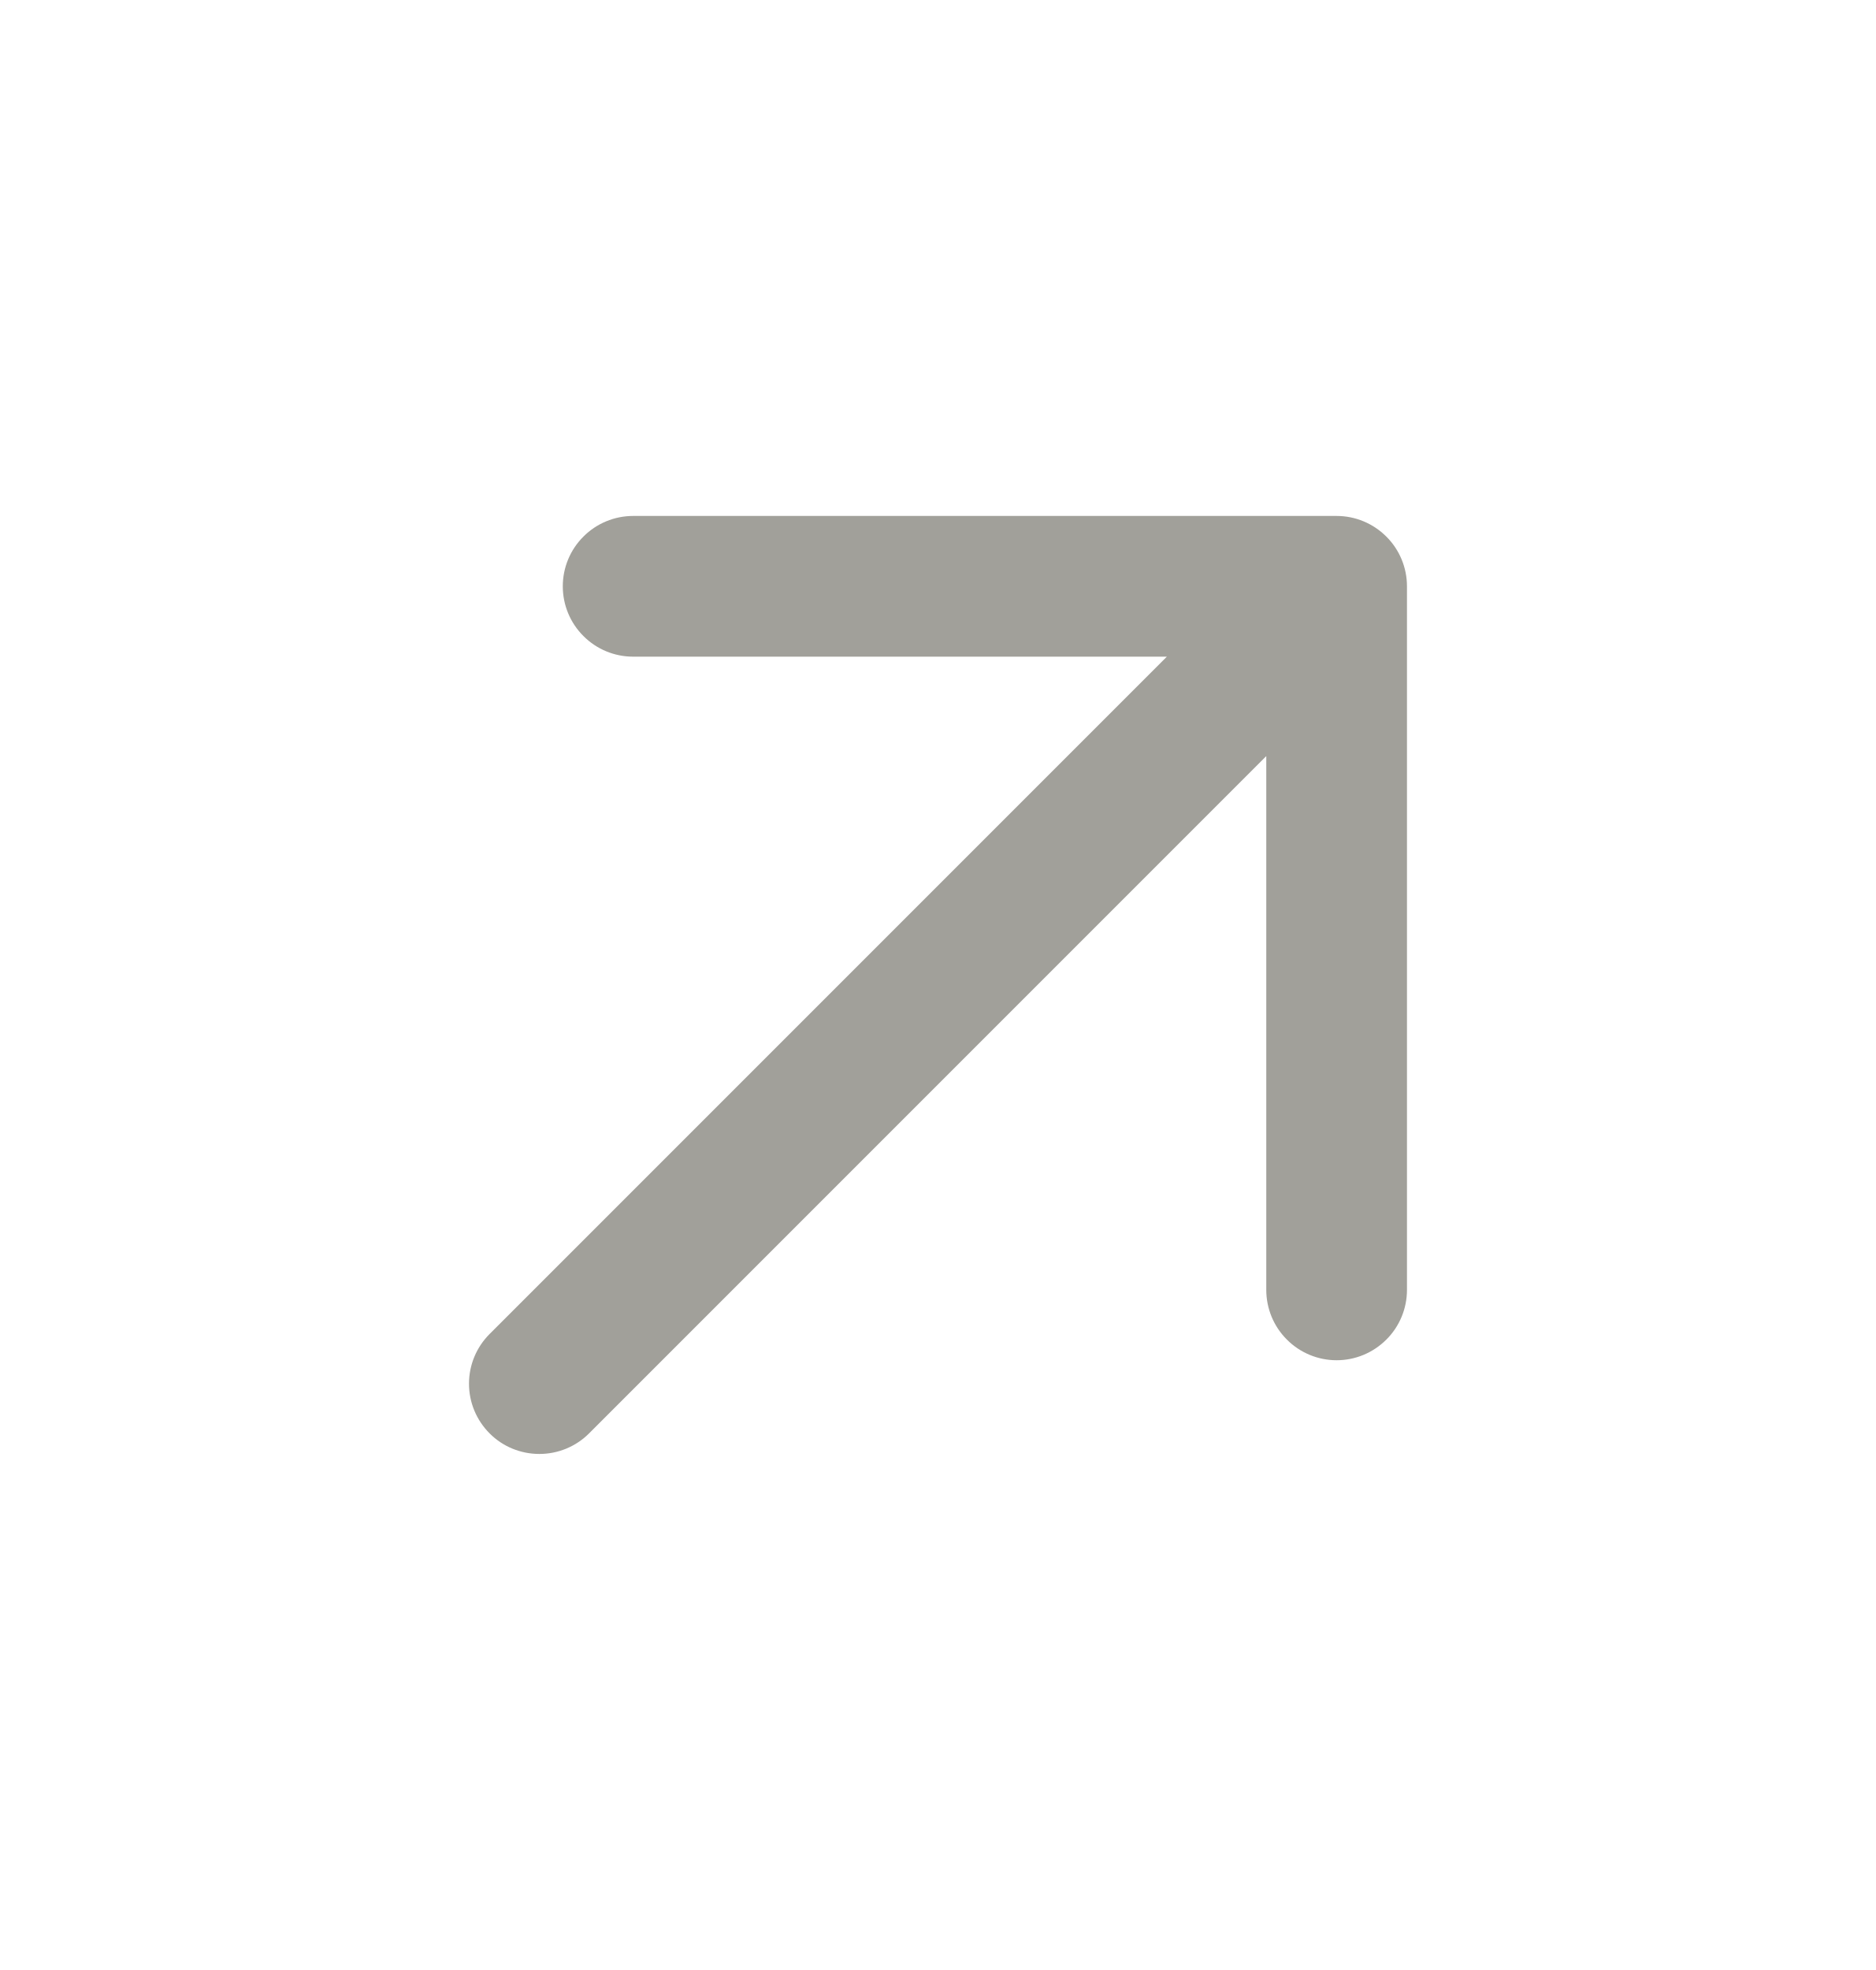
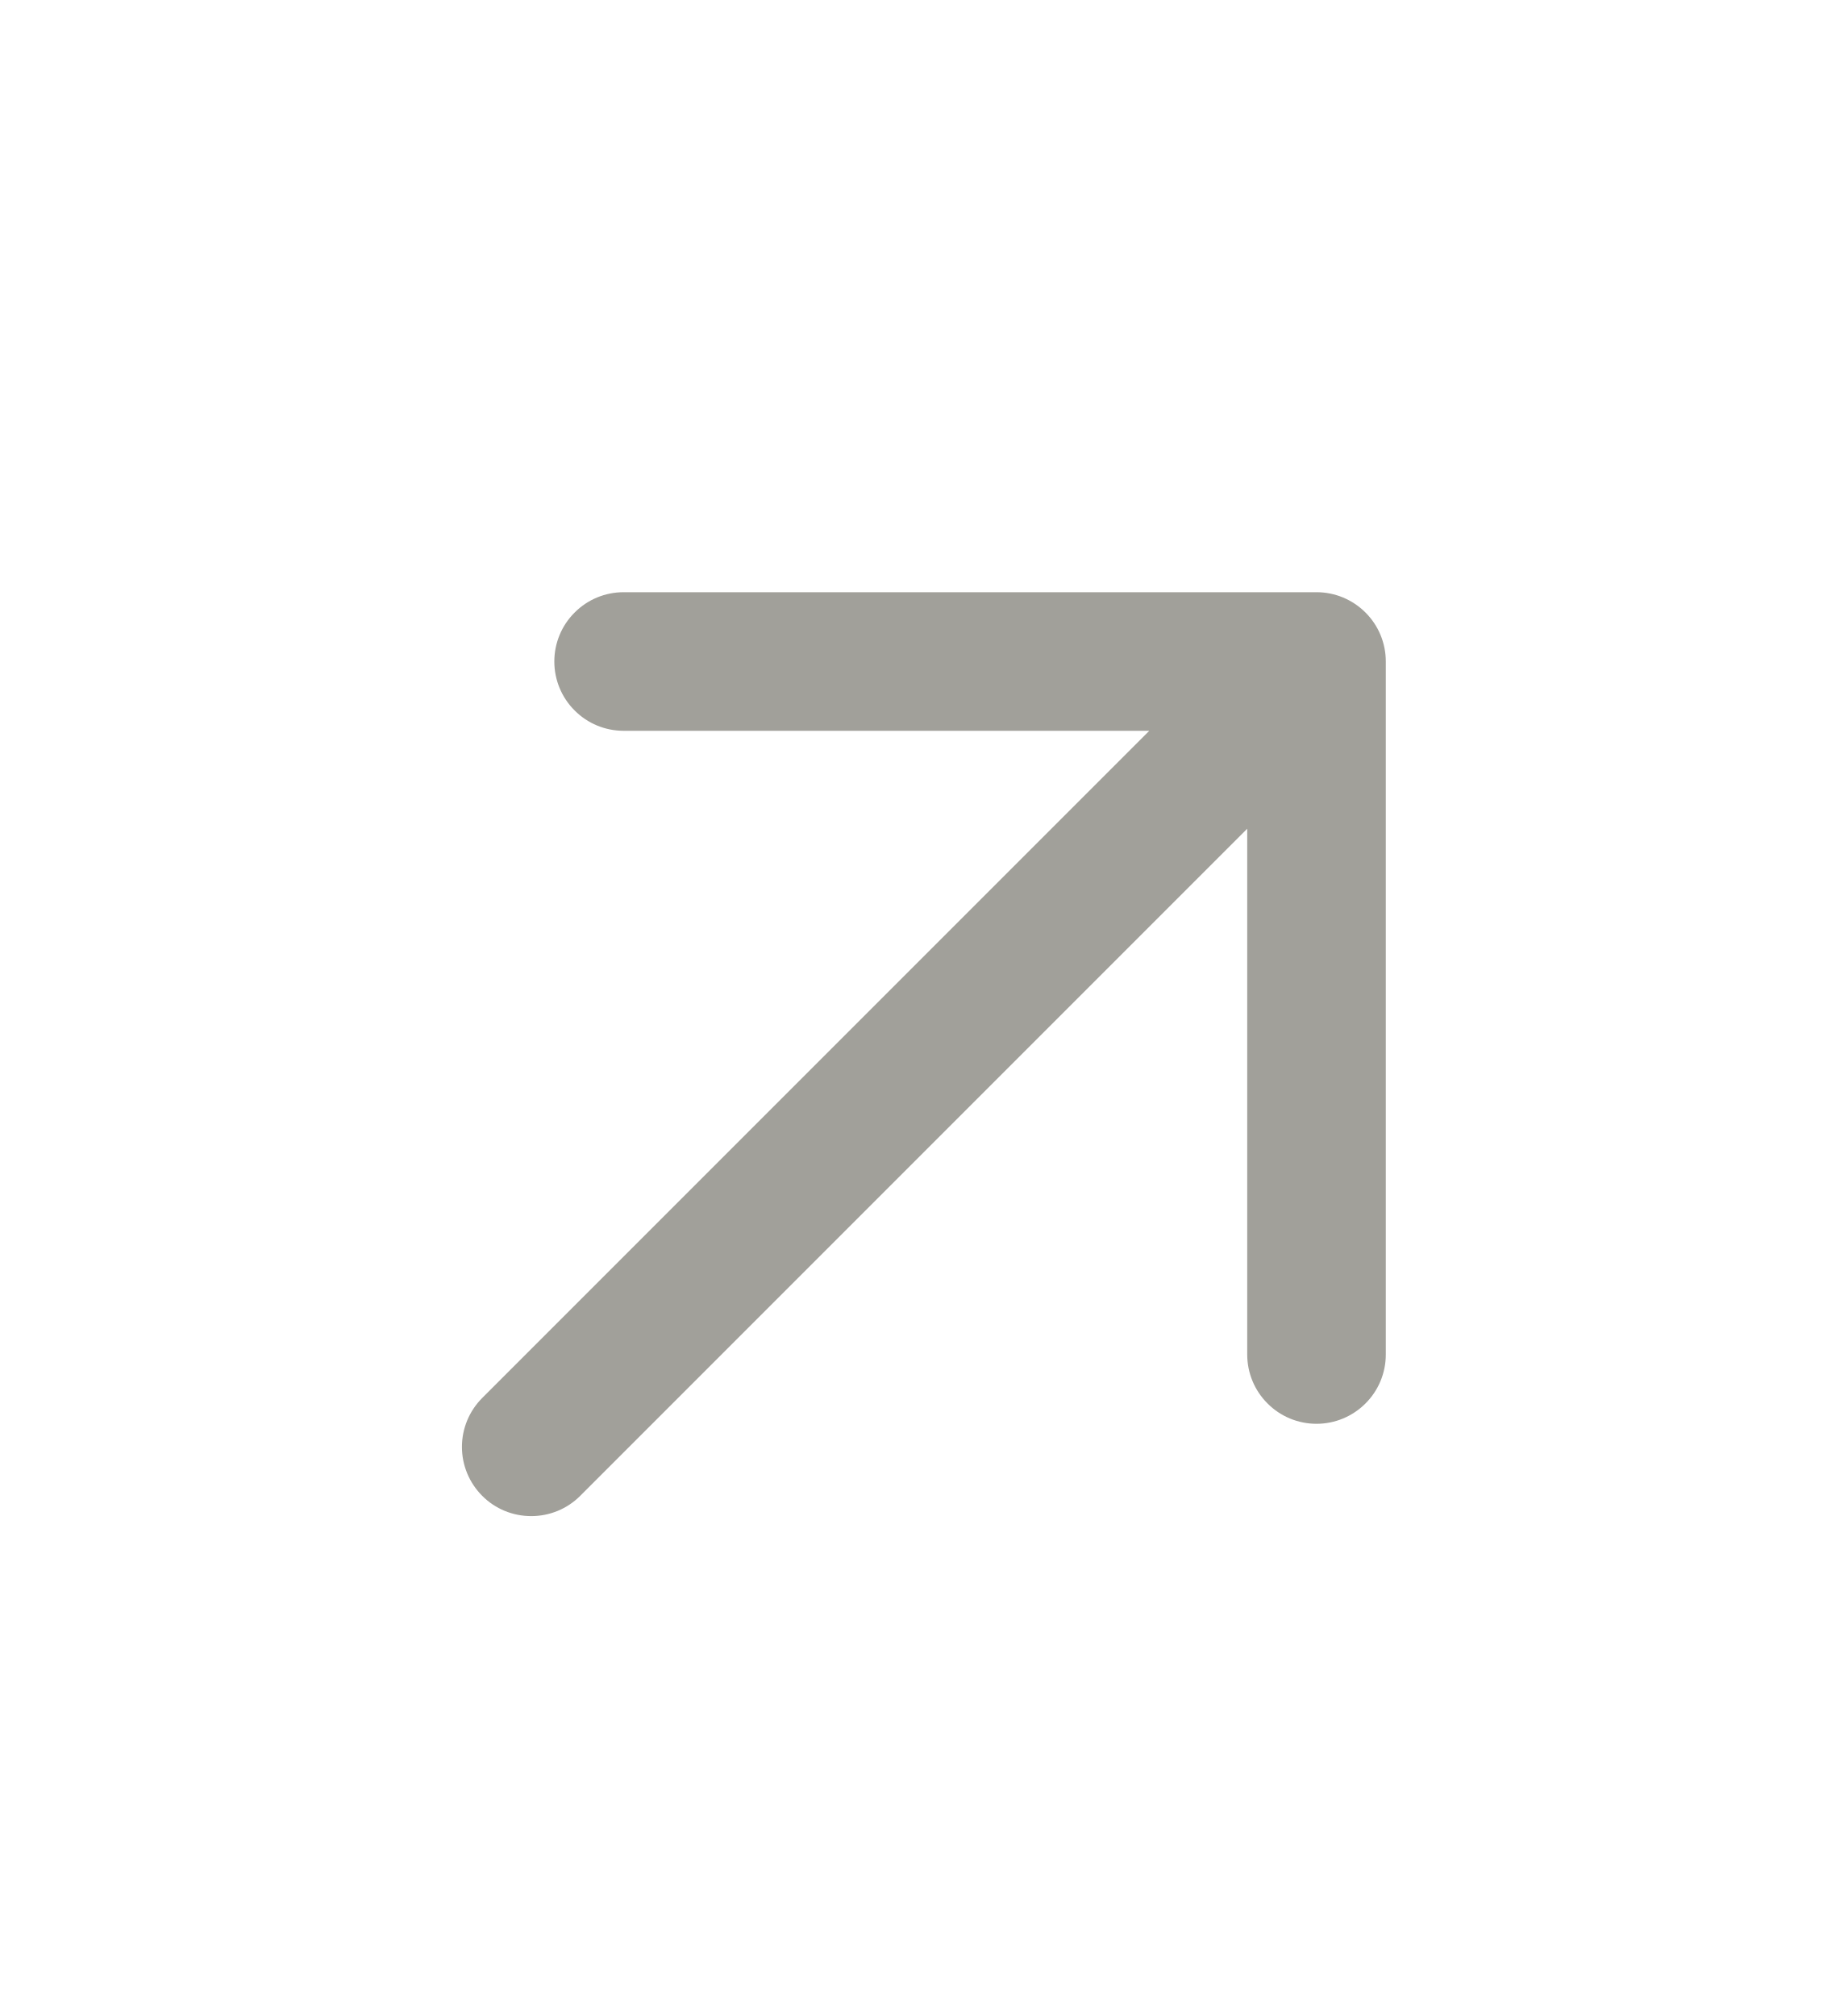
- <svg xmlns="http://www.w3.org/2000/svg" width="20" height="21" viewBox="0 0 20 21" fill="none">
+ <svg xmlns="http://www.w3.org/2000/svg" width="22" height="24" viewBox="0 0 20 20" fill="none">
  <path fill-rule="evenodd" clip-rule="evenodd" d="M5.22 15.28C5.36 15.421 5.551 15.499 5.75 15.499C5.949 15.499 6.139 15.421 6.28 15.28L13.5 8.06V13.75C13.5 13.949 13.579 14.14 13.72 14.28C13.86 14.421 14.051 14.5 14.25 14.5C14.449 14.5 14.639 14.421 14.78 14.28C14.921 14.14 15 13.949 15 13.75V6.25C15 6.051 14.921 5.86 14.78 5.72C14.639 5.579 14.449 5.5 14.25 5.5H6.75C6.551 5.5 6.36 5.579 6.22 5.72C6.079 5.86 6 6.051 6 6.25C6 6.449 6.079 6.64 6.22 6.78C6.36 6.921 6.551 7 6.75 7H12.44L5.22 14.22C5.079 14.361 5 14.551 5 14.75C5 14.949 5.079 15.139 5.22 15.28Z" fill="#A1A09A" />
</svg>
